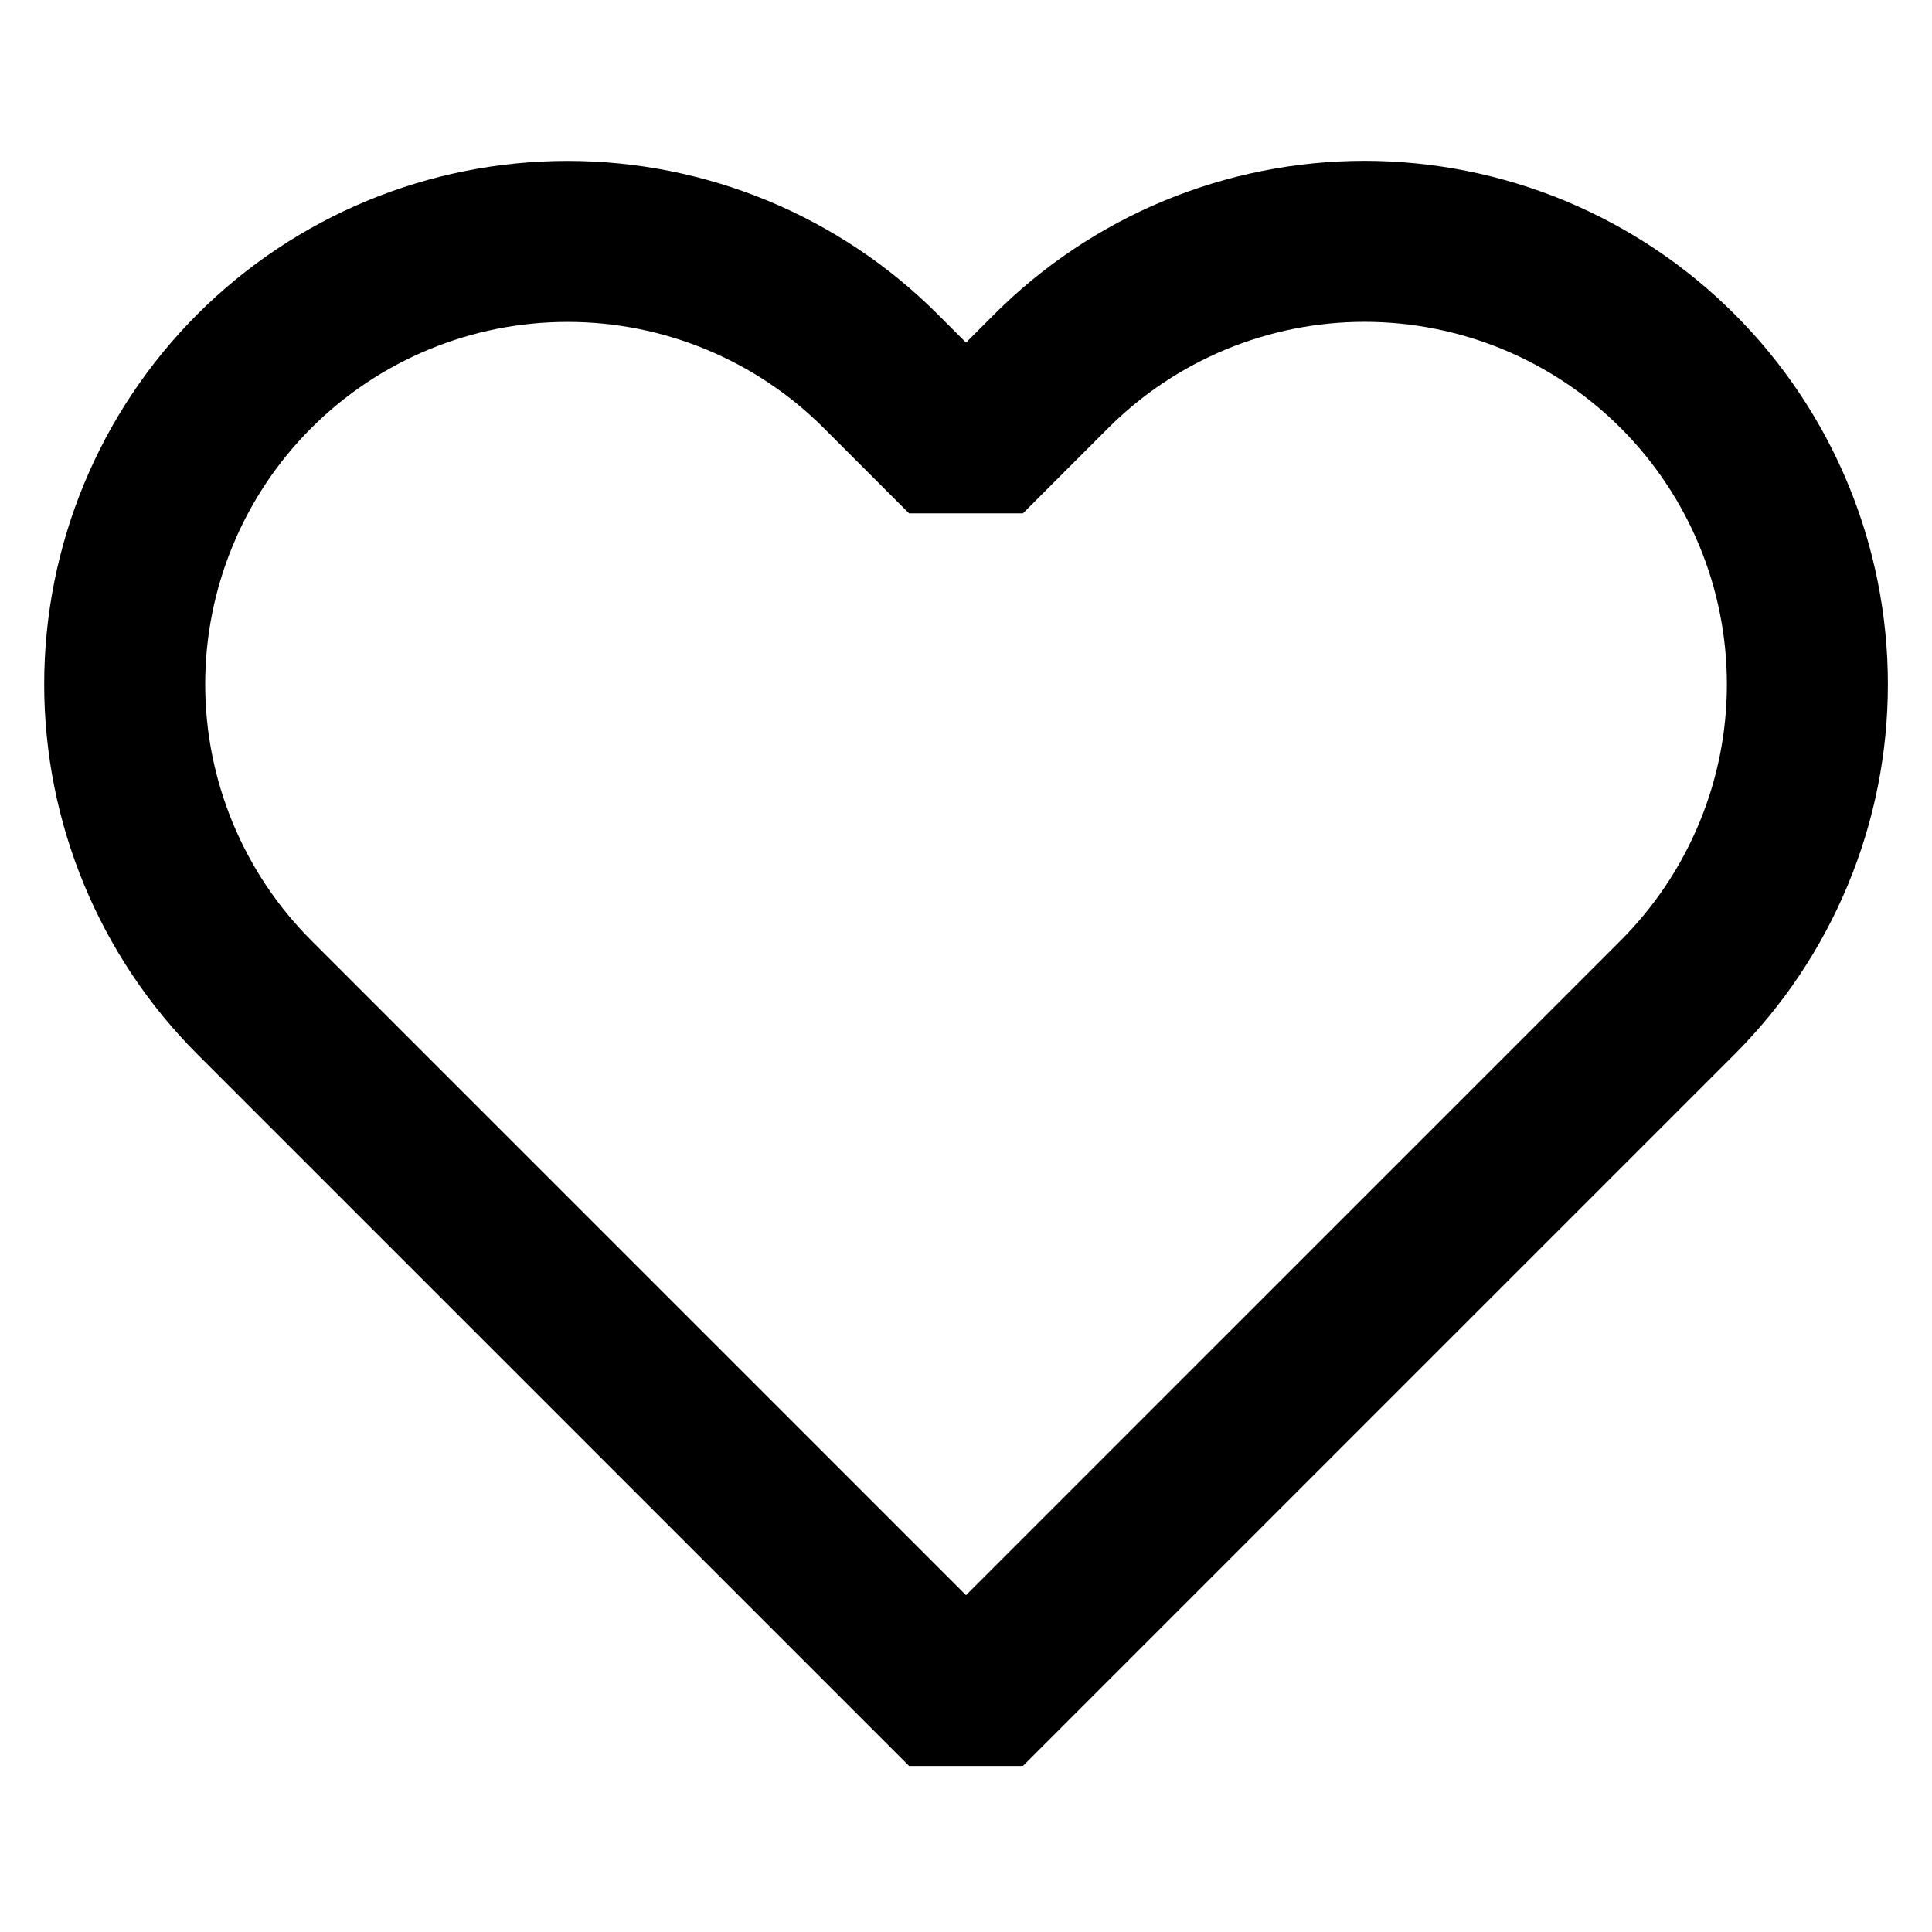
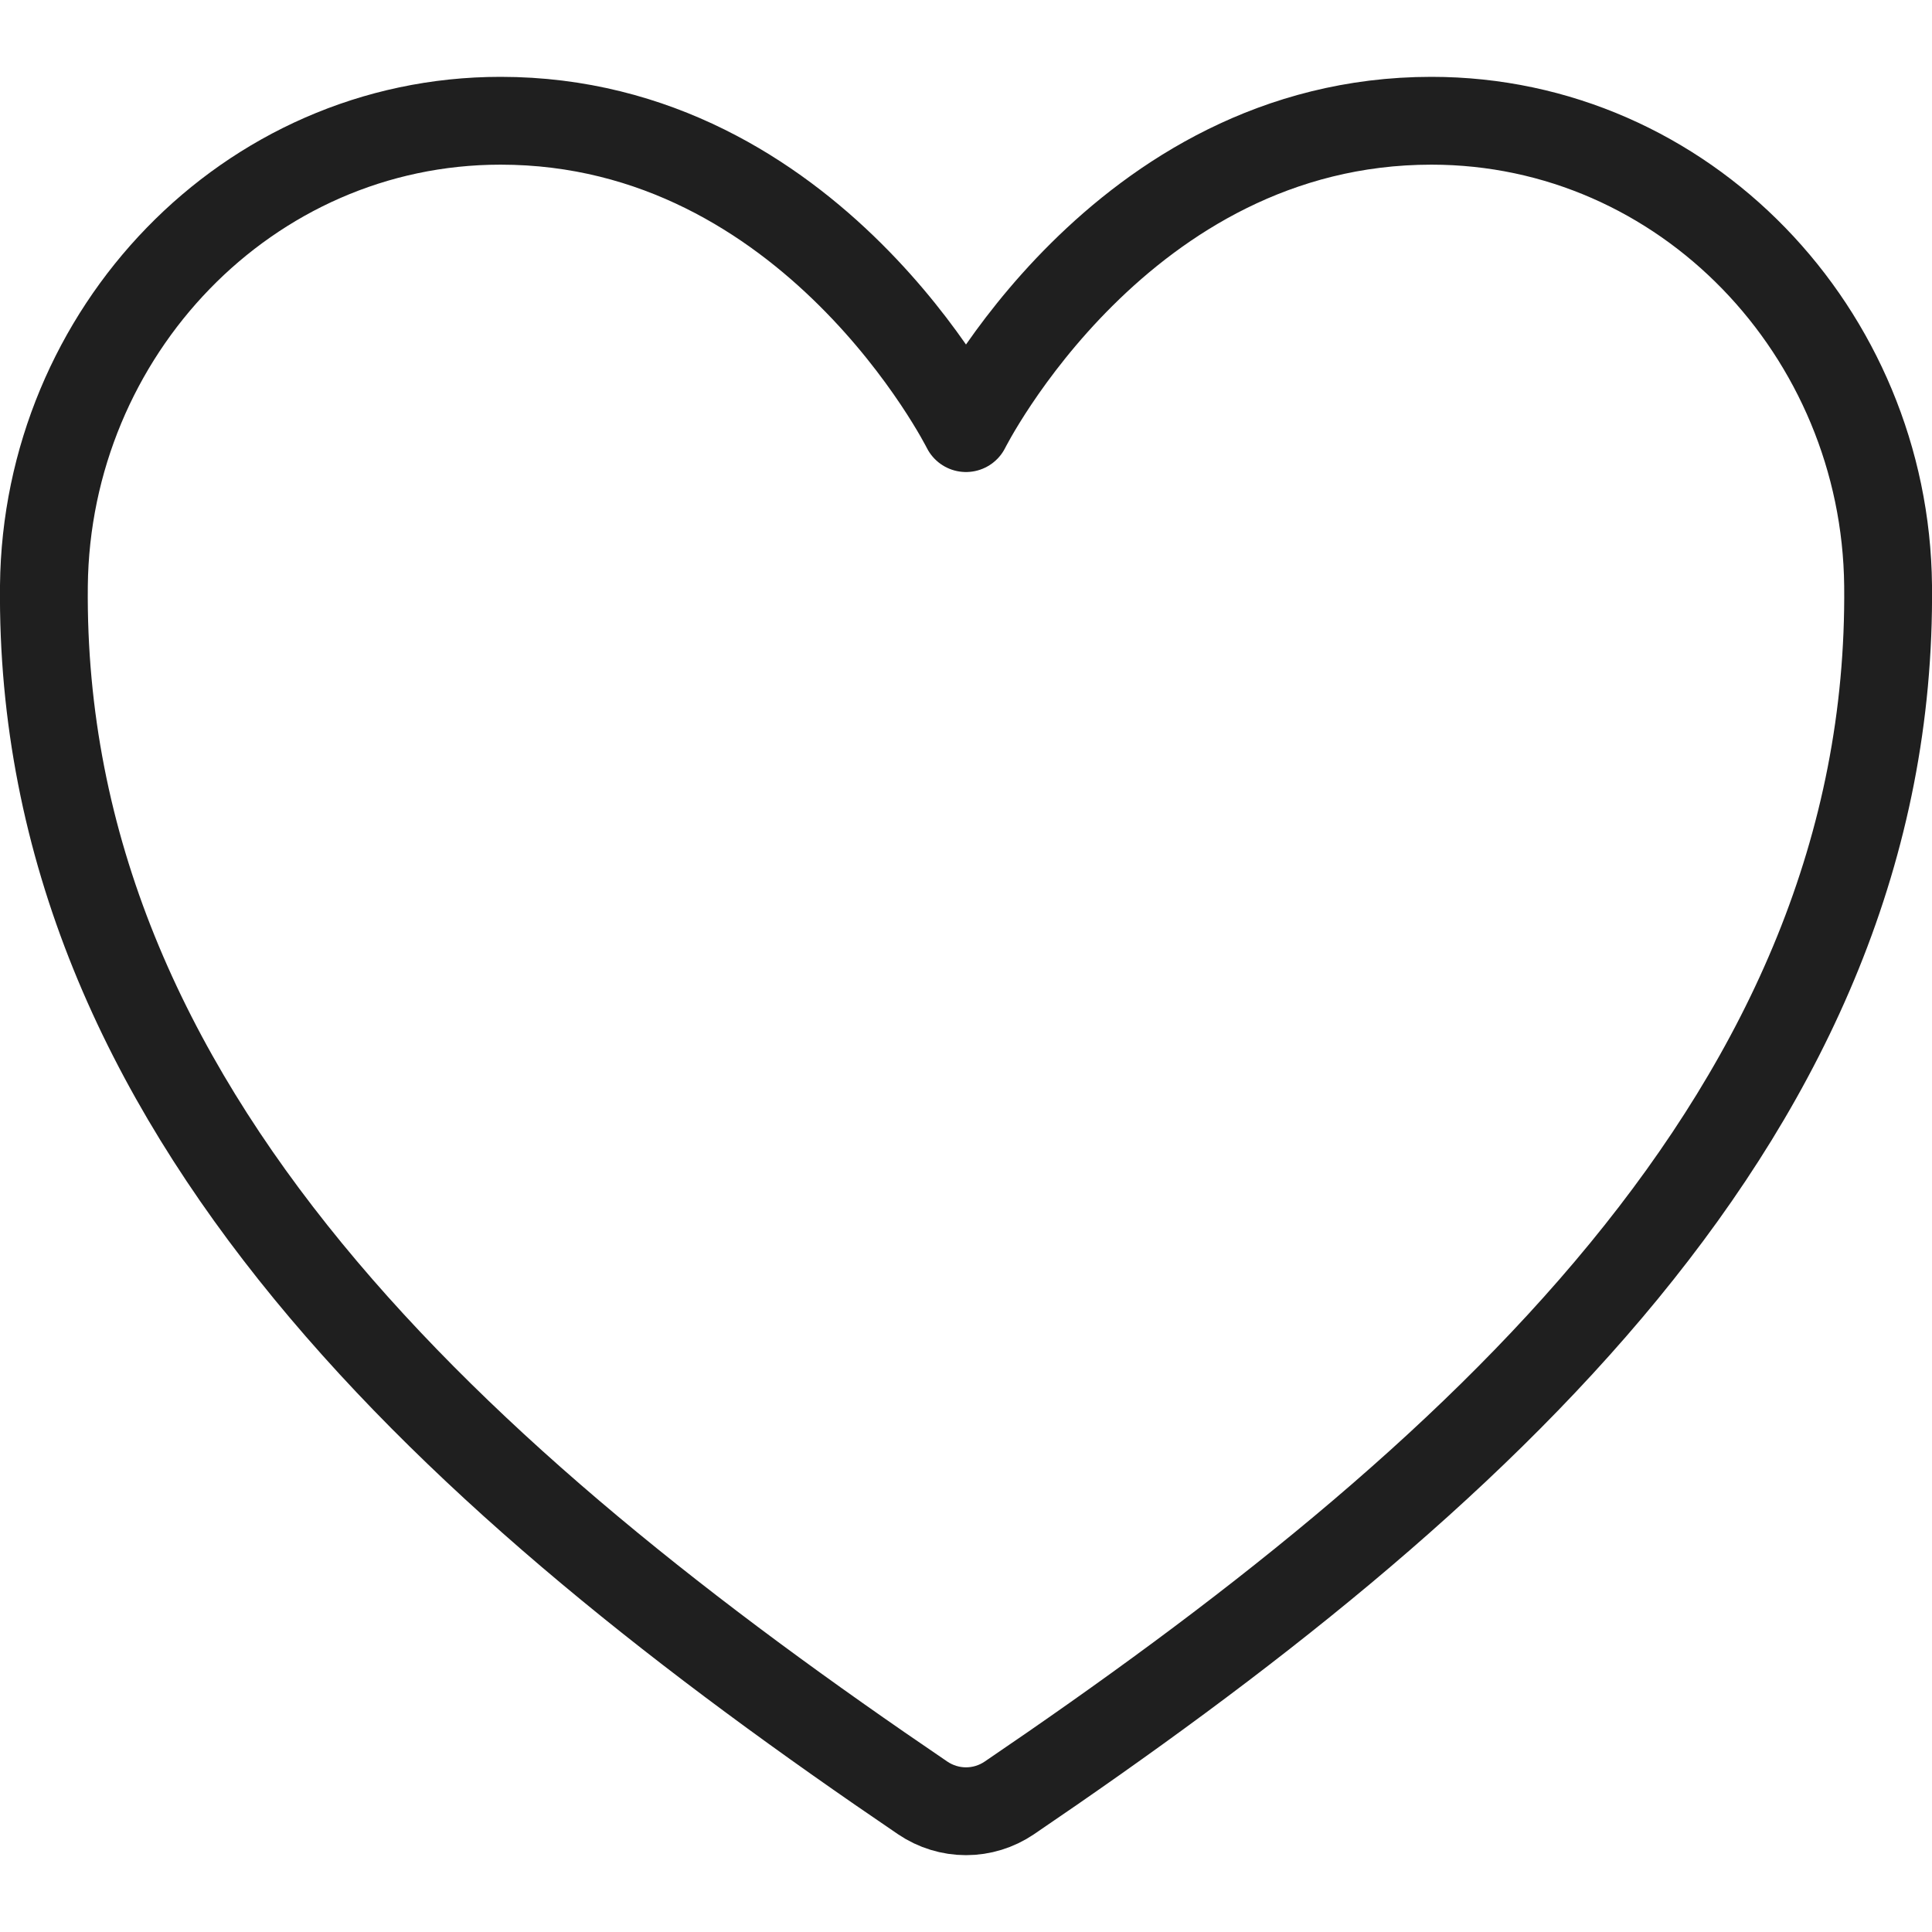
- <svg xmlns="http://www.w3.org/2000/svg" width="24" height="24" viewBox="0 0 24 24" fill="none">
-   <path d="M20.84 4.61C20.329 4.099 19.723 3.694 19.055 3.417C18.388 3.141 17.673 2.998 16.95 2.998C16.228 2.998 15.512 3.141 14.845 3.417C14.177 3.694 13.571 4.099 13.06 4.61L12 5.67L10.94 4.61C9.908 3.578 8.509 2.999 7.05 2.999C5.591 2.999 4.192 3.578 3.16 4.61C2.128 5.642 1.549 7.041 1.549 8.5C1.549 9.959 2.128 11.358 3.16 12.39L4.22 13.45L12 21.23L19.78 13.45L20.84 12.39C21.351 11.879 21.756 11.273 22.033 10.605C22.31 9.938 22.452 9.223 22.452 8.5C22.452 7.778 22.31 7.062 22.033 6.395C21.756 5.727 21.351 5.121 20.84 4.61V4.61Z" stroke="black" stroke-width="2" stroke-linecap="round" stroke-linejoin="bevel" />
+ <svg xmlns="http://www.w3.org/2000/svg" width="22" height="22" viewBox="0 0 22 22" fill="none">
+   <path d="M16.3 1.375C12.75 1.375 11 4.875 11 4.875C11 4.875 9.25 1.375 5.7 1.375C2.814 1.375 0.53 3.789 0.5 6.669C0.44 12.648 5.243 16.9 10.508 20.474C10.653 20.572 10.825 20.625 11 20.625C11.176 20.625 11.347 20.572 11.492 20.474C16.756 16.9 21.56 12.648 21.5 6.669C21.471 3.789 19.186 1.375 16.3 1.375V1.375Z" stroke="#1F1F1F" stroke-linecap="round" stroke-linejoin="round" />
</svg>
